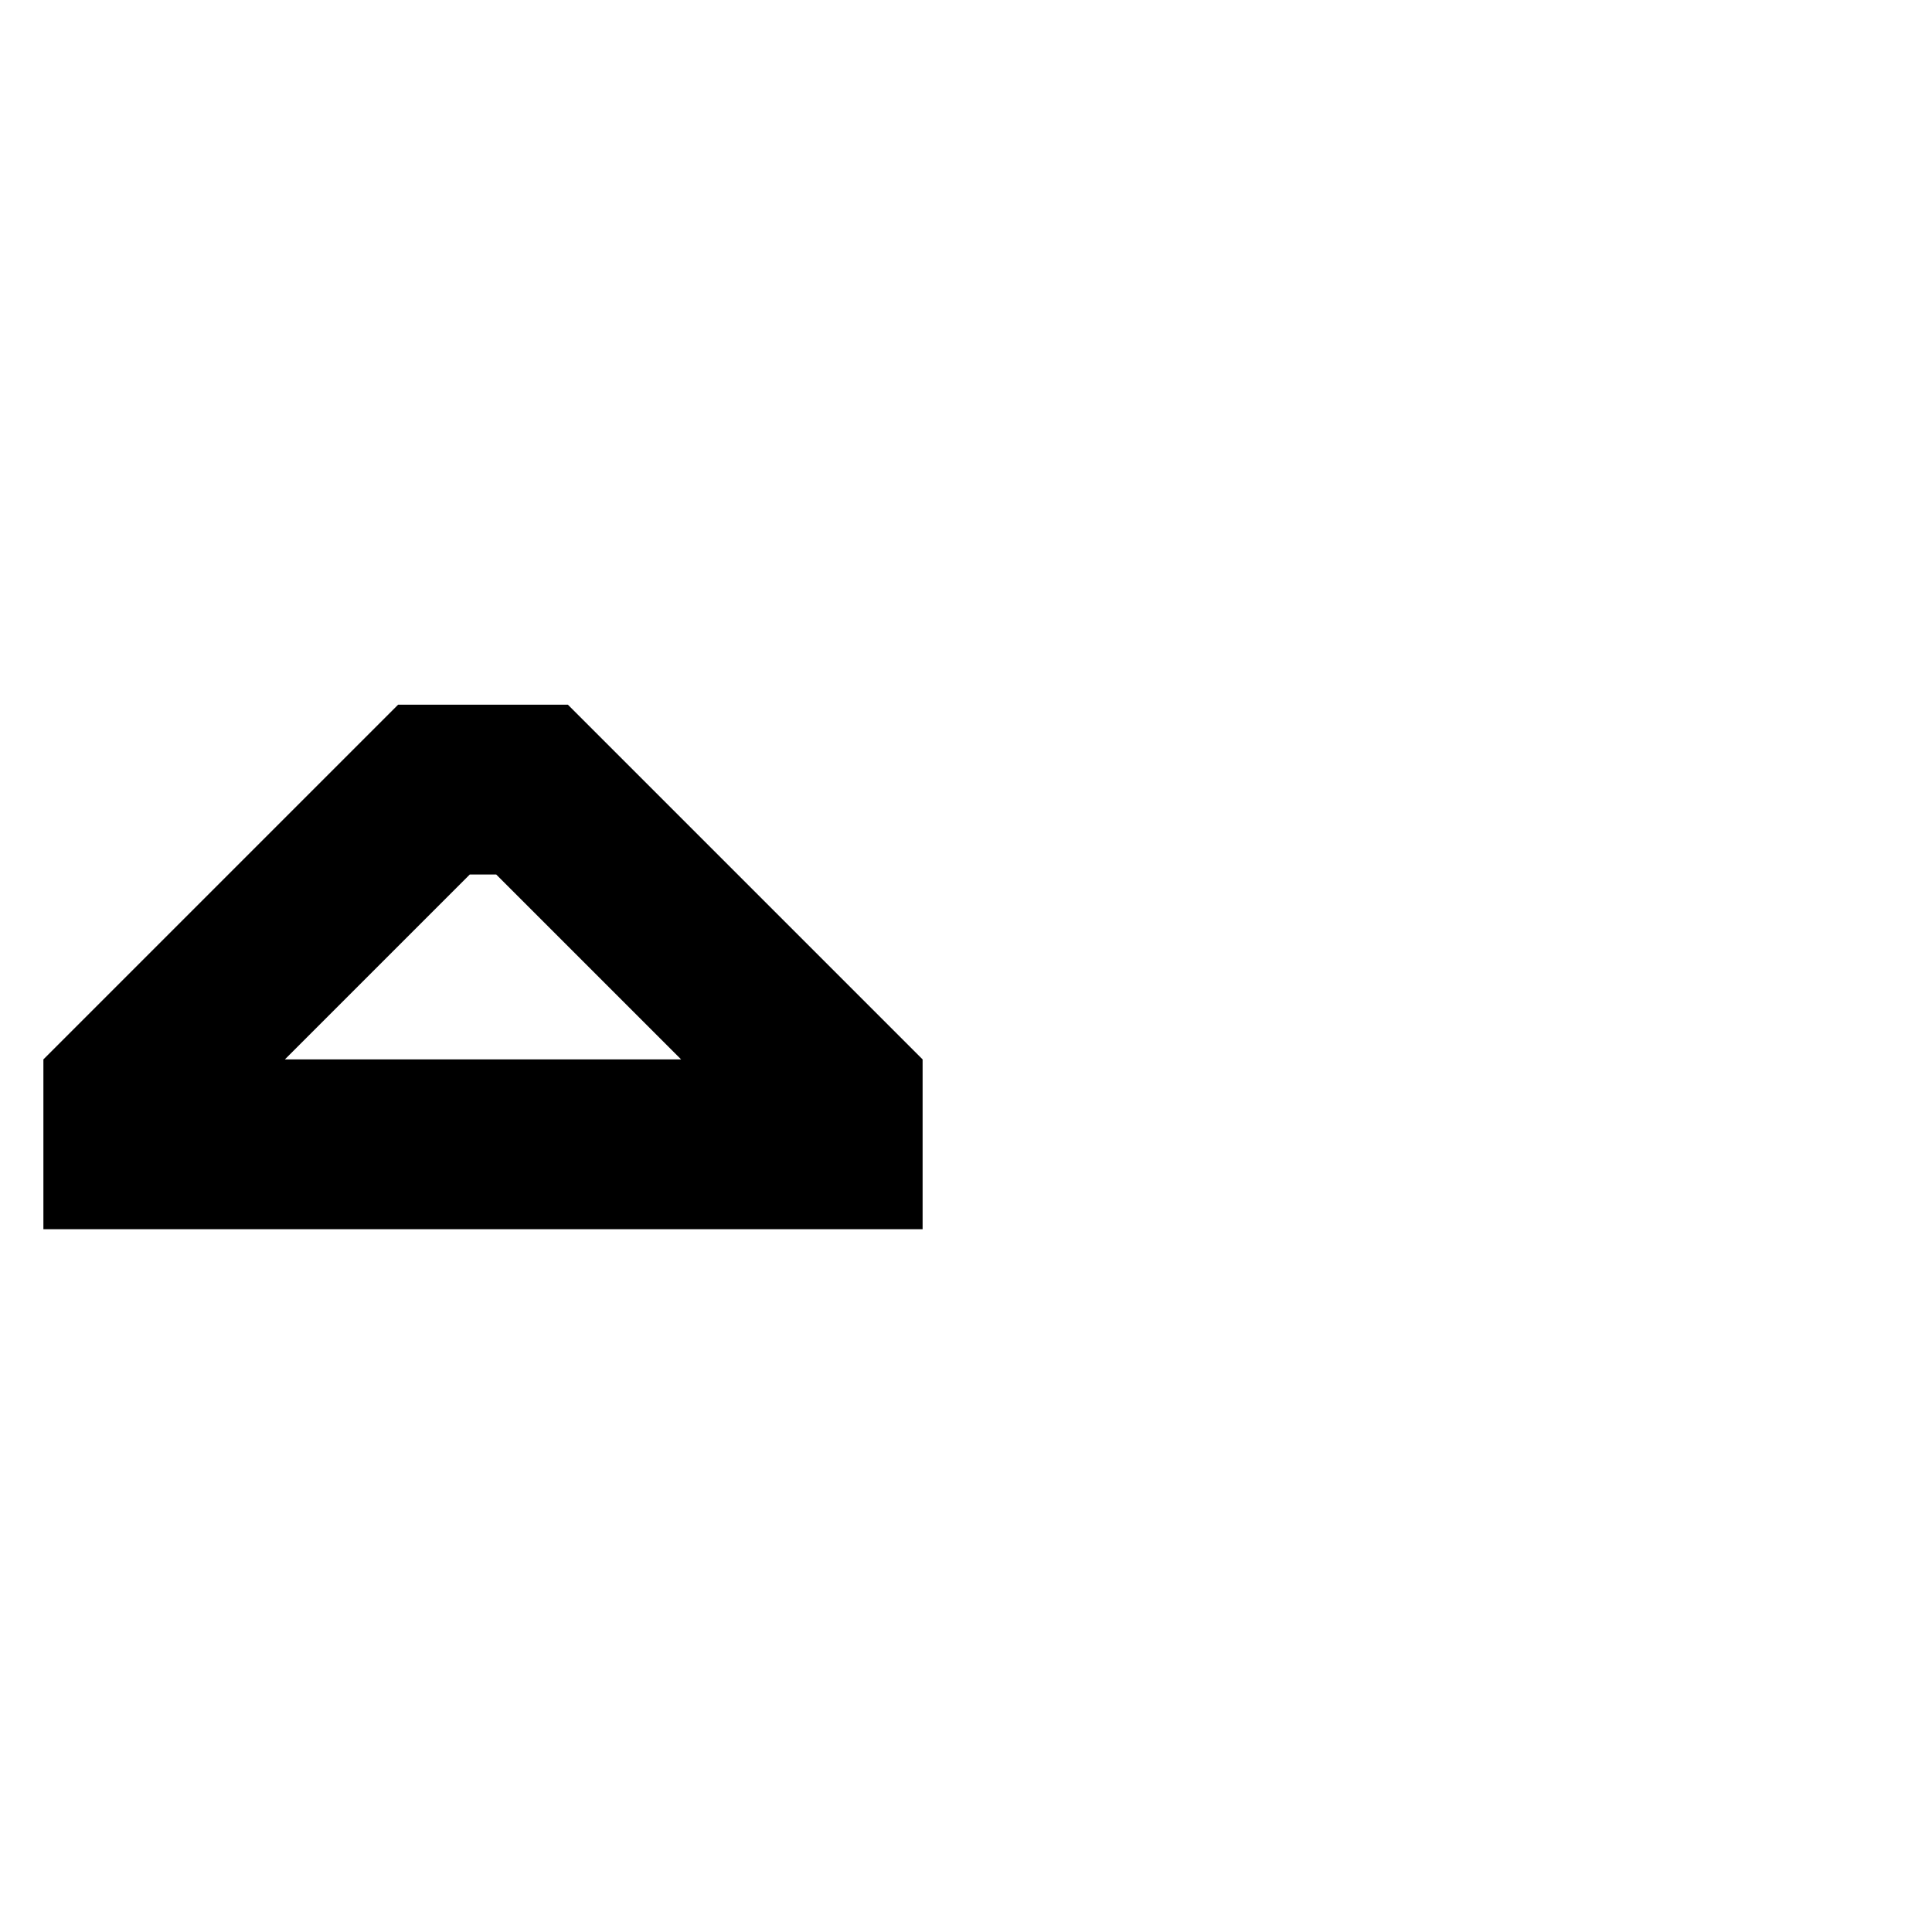
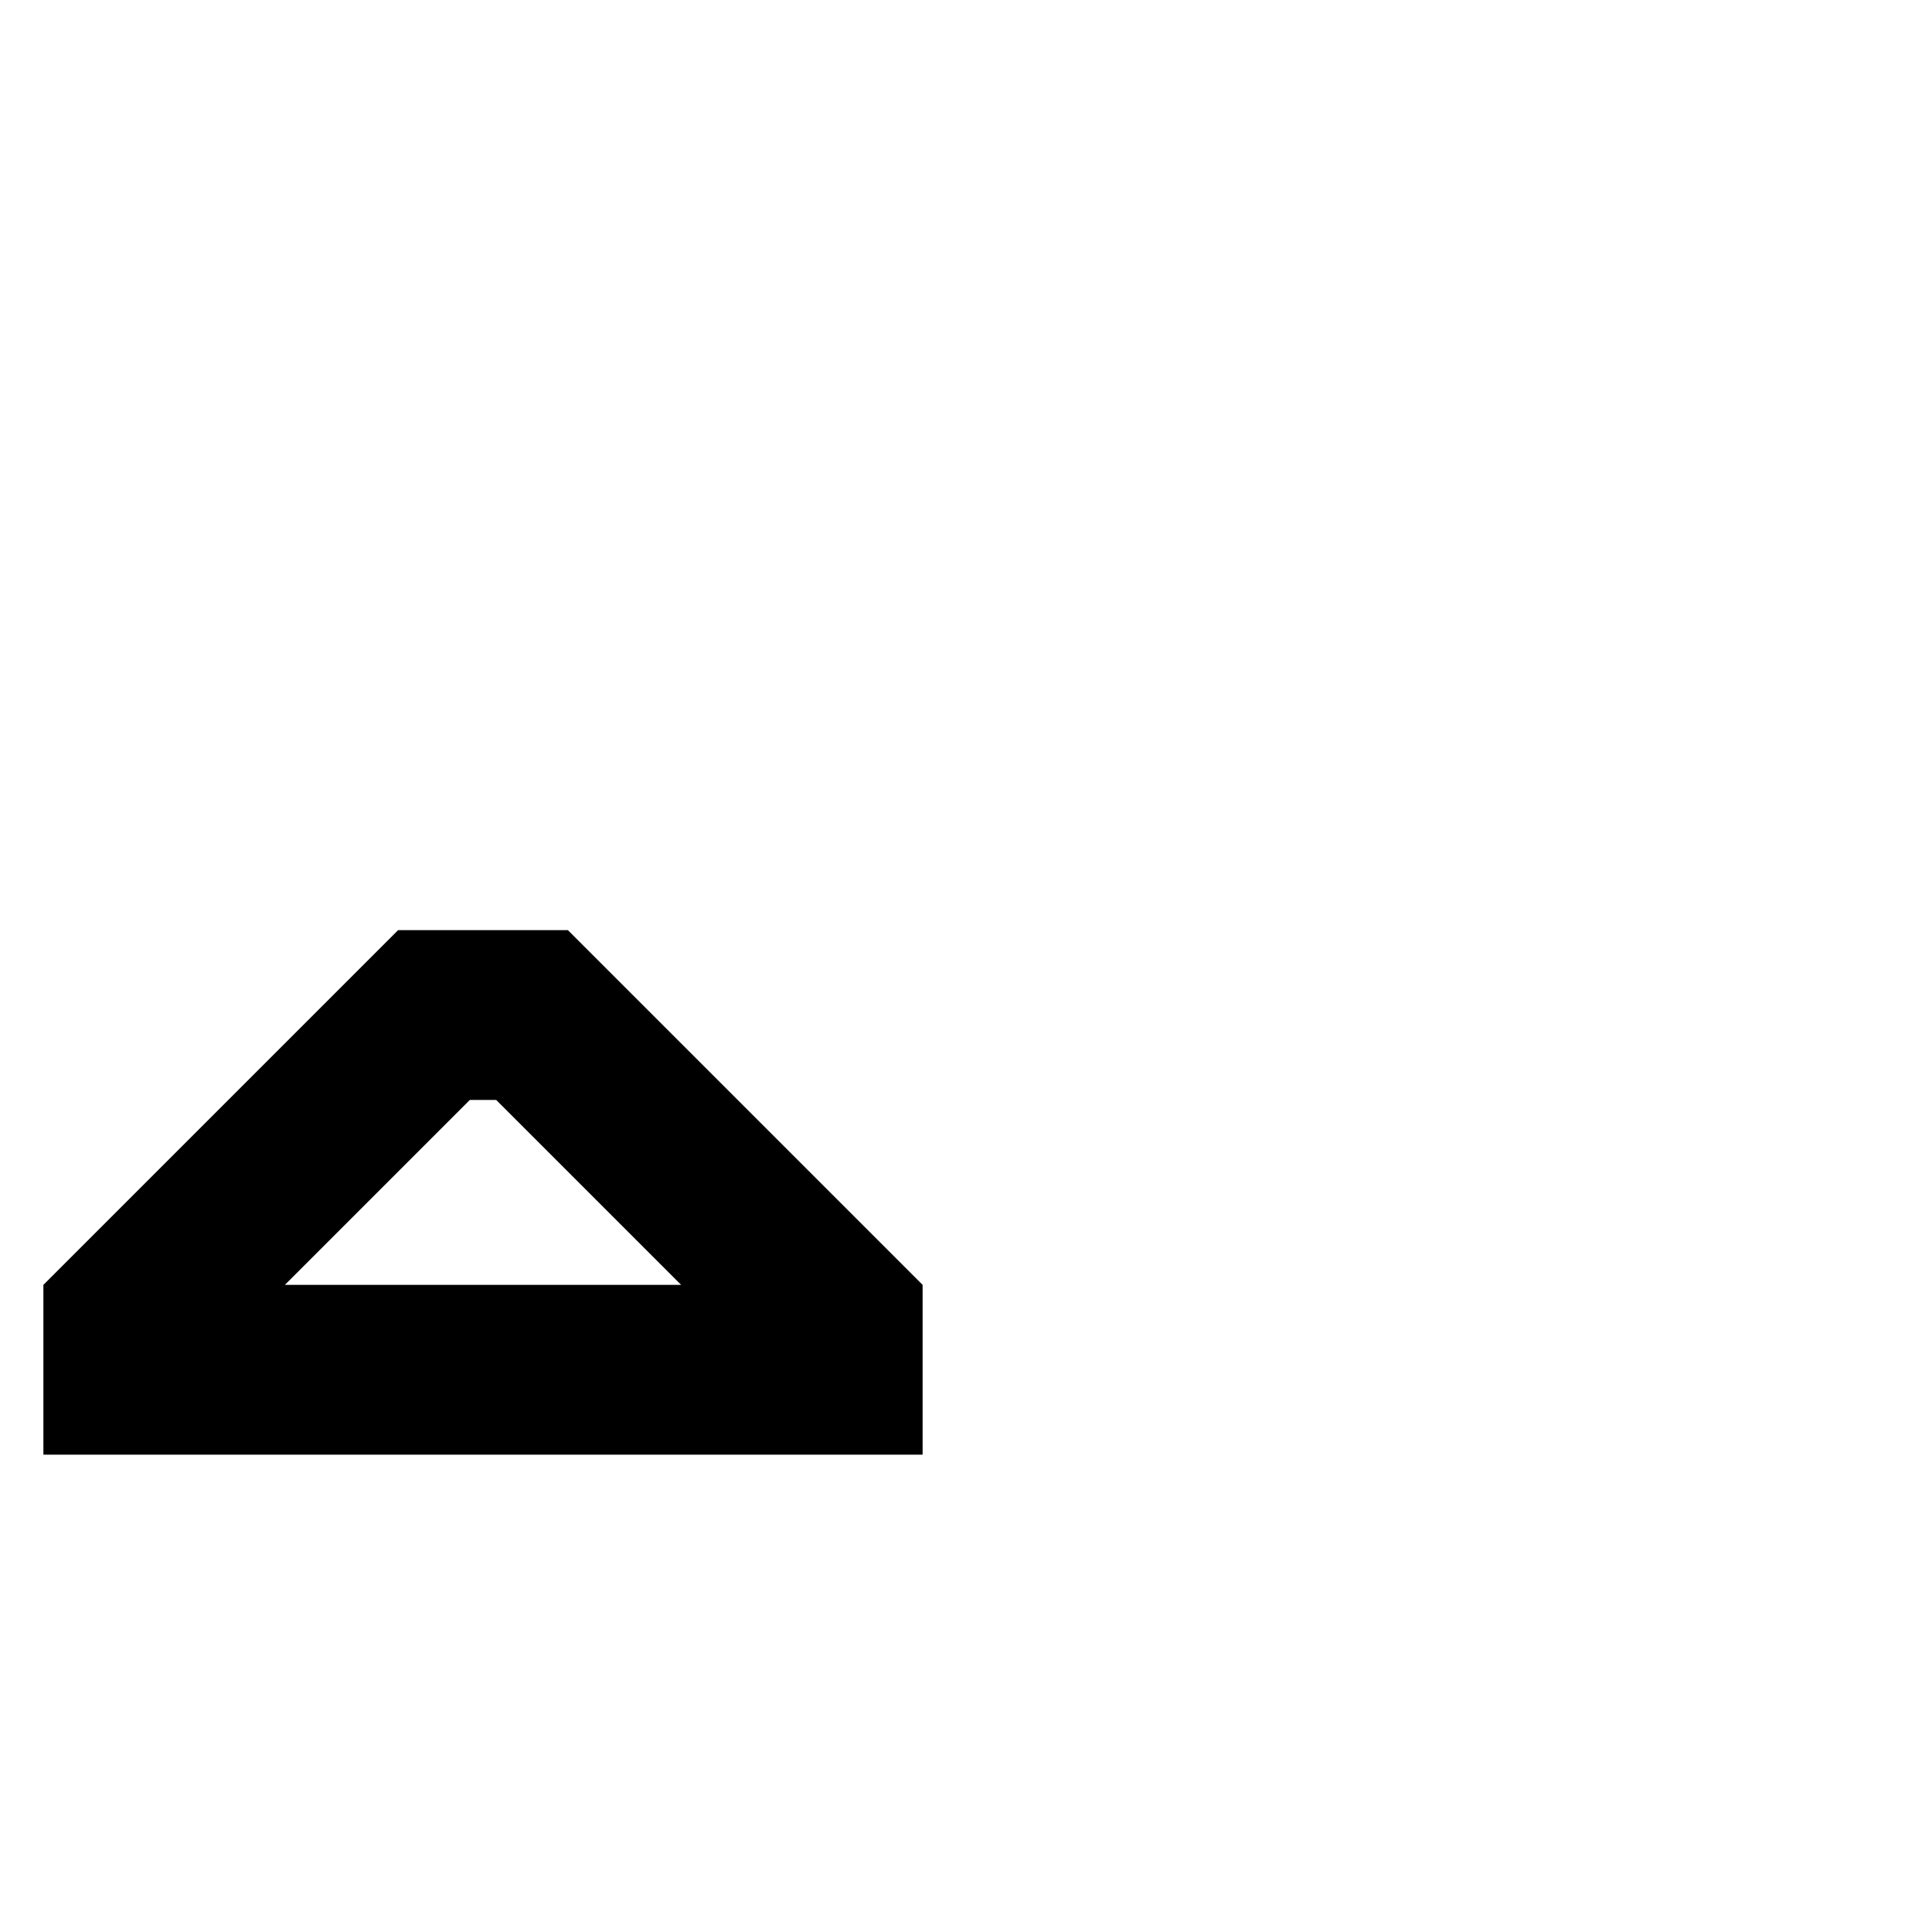
<svg xmlns="http://www.w3.org/2000/svg" width="2048" height="2048">
-   <path id="rect1" fill="#000000" stroke="none" d="M 422 747 L 46 1123 L 46 1303 L 978 1303 L 978 1123 L 602 747 Z M 498 927 L 526 927 L 722 1123 L 302 1123 Z" />
+   <path id="rect1" fill="#000000" stroke="none" d="M 422 986 L 46 1362 L 46 1542 L 978 1542 L 978 1362 L 602 986 Z M 498 1166 L 526 1166 L 722 1362 L 302 1362 Z" />
</svg>
